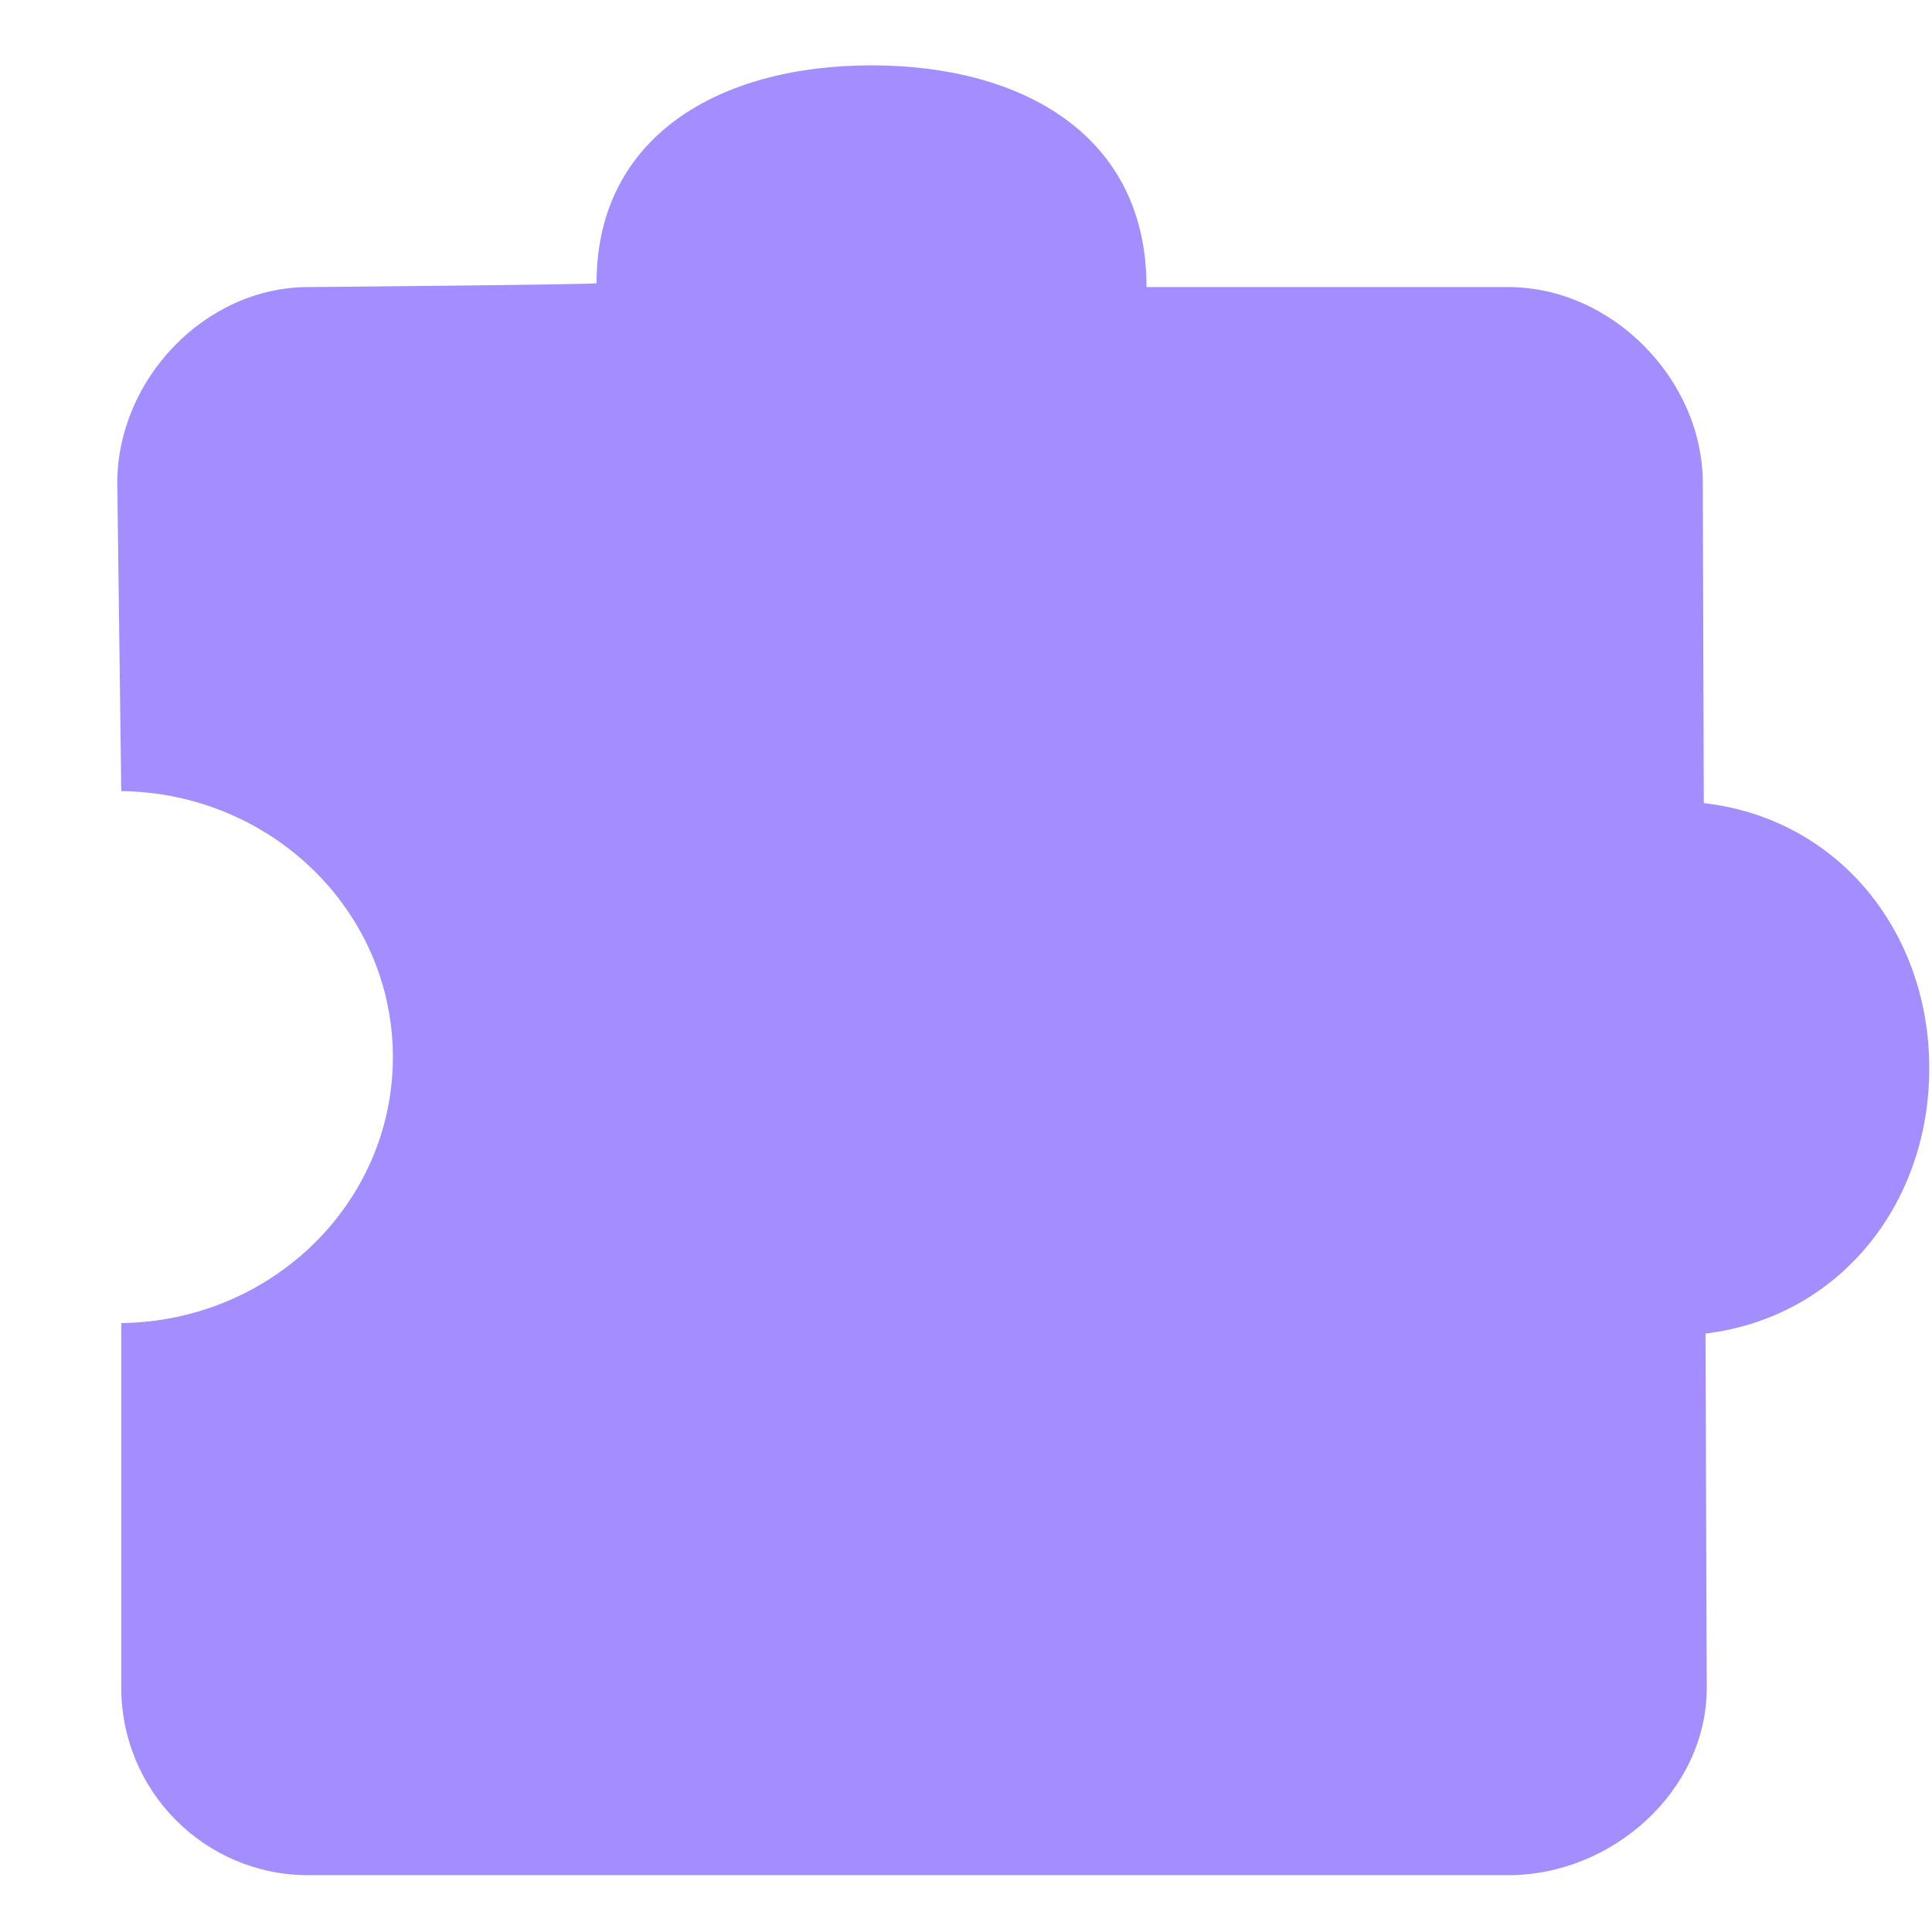
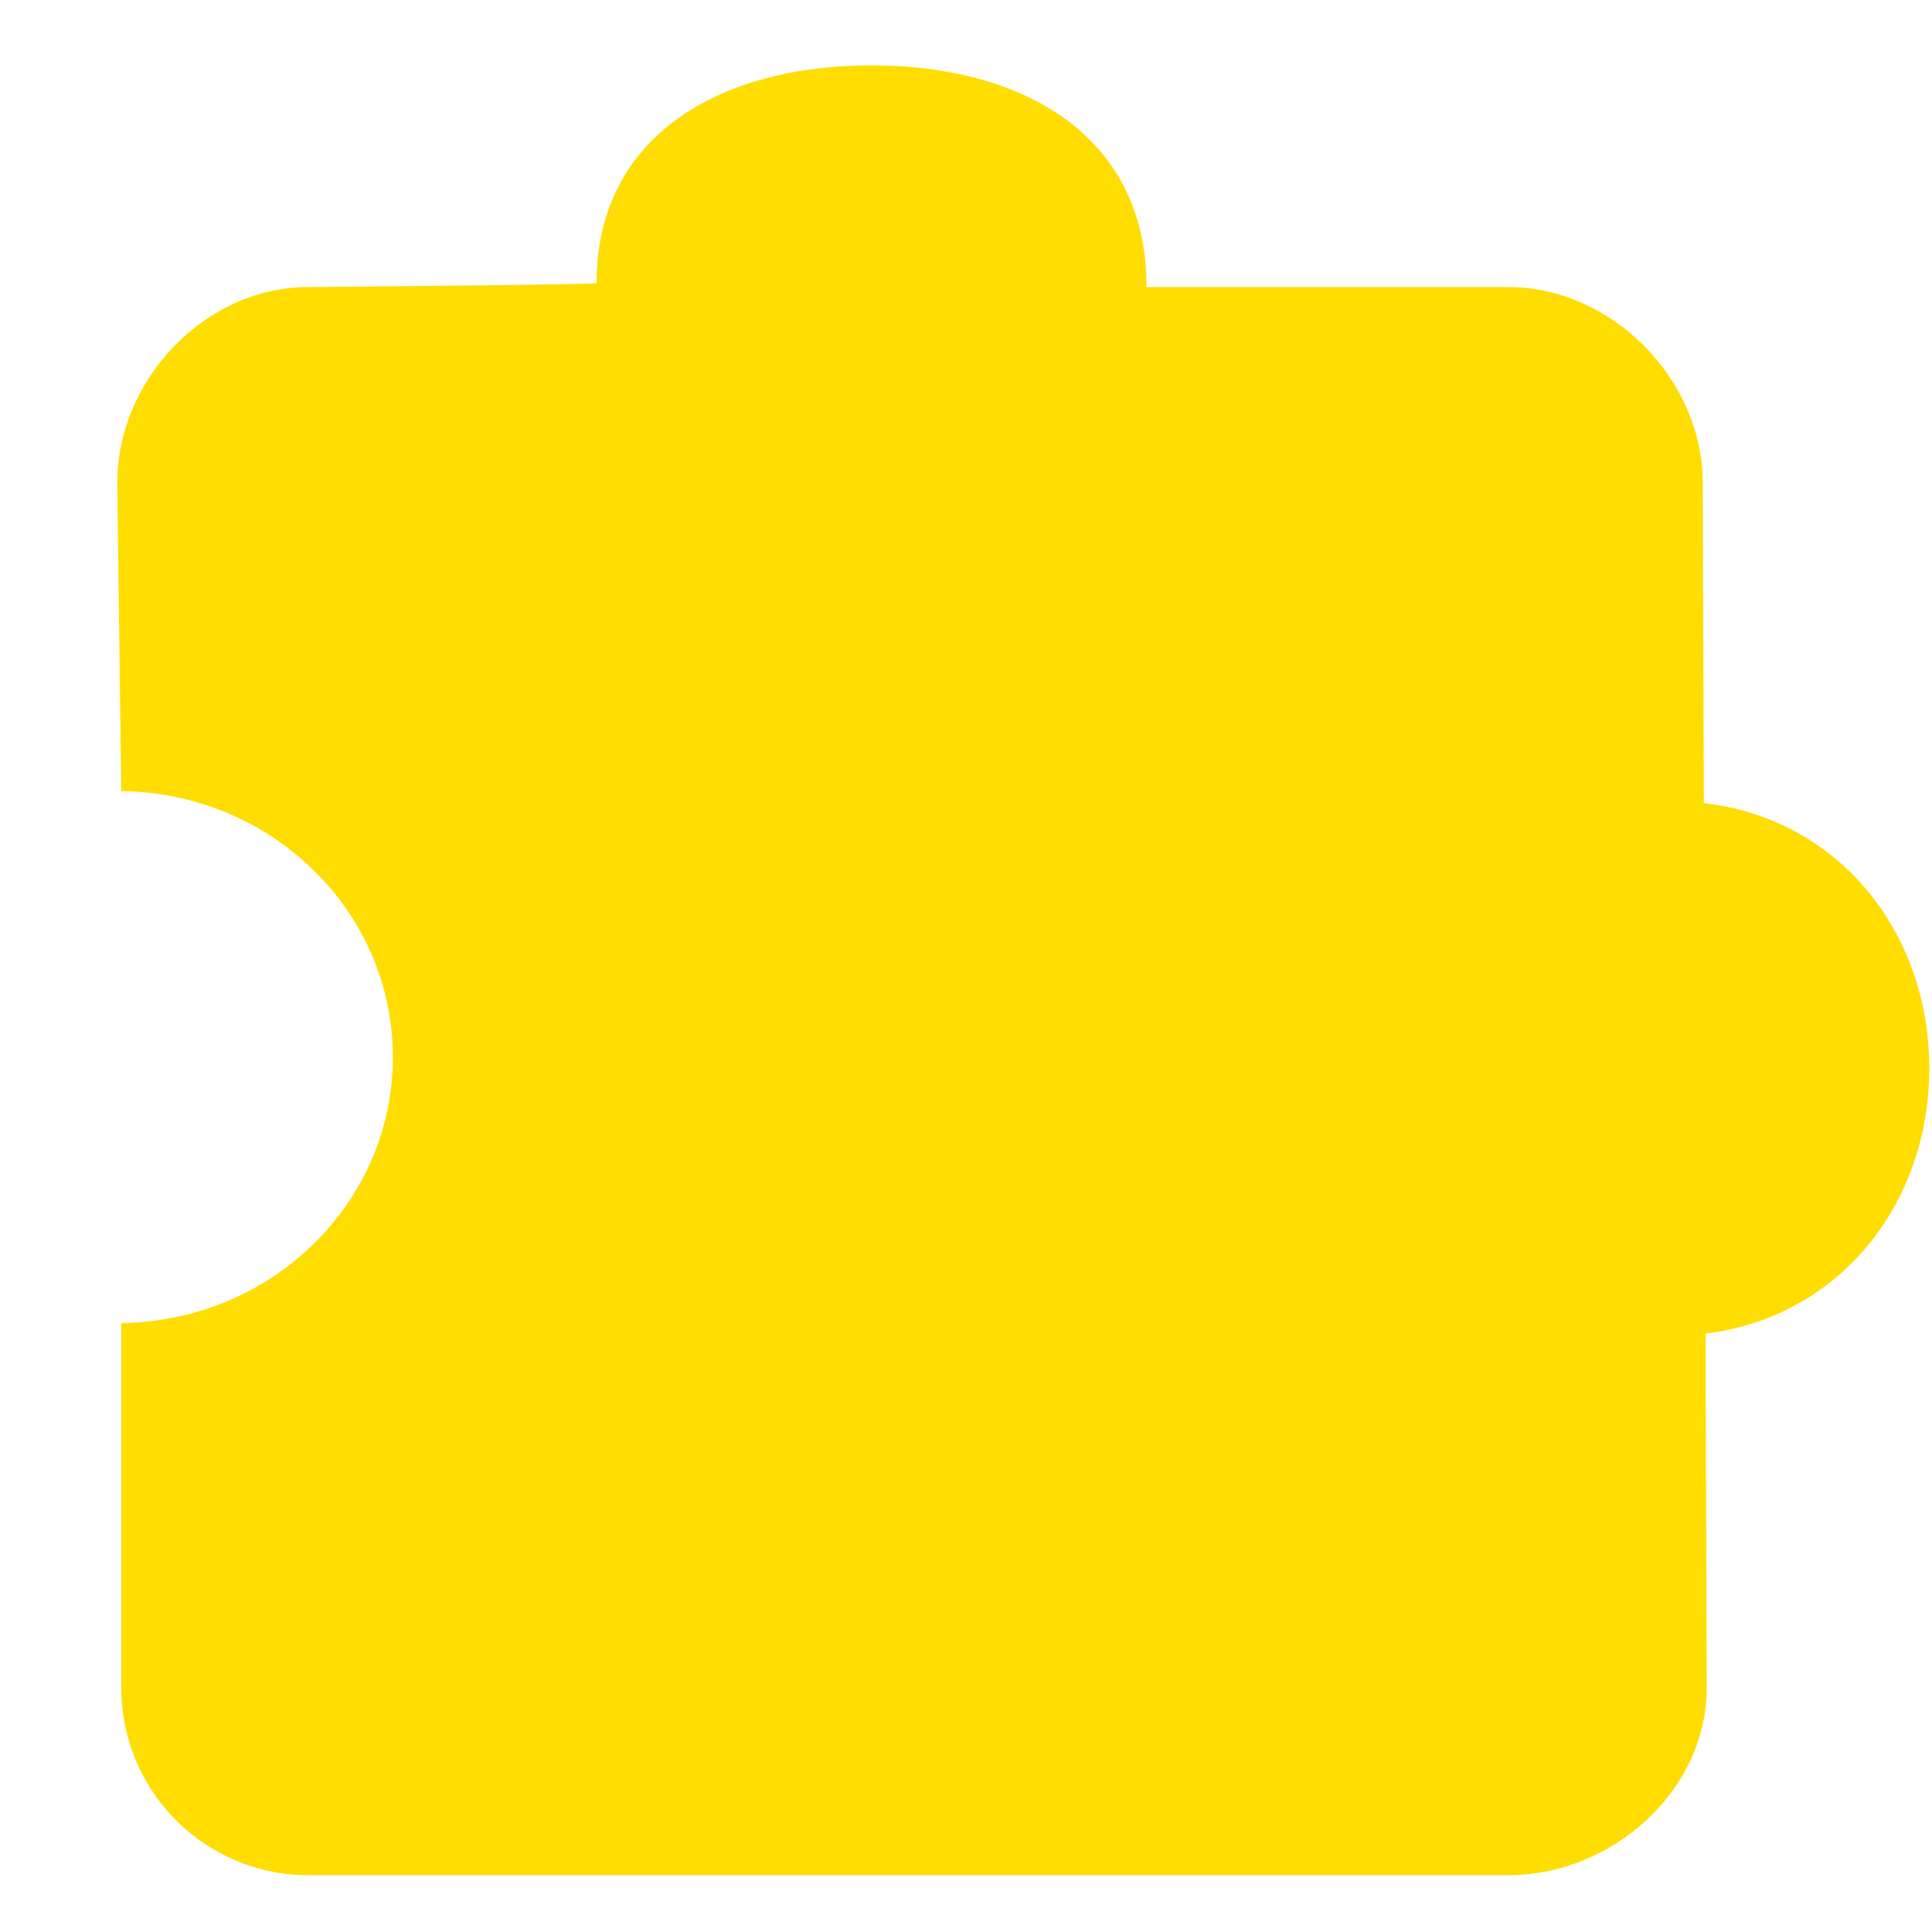
<svg xmlns="http://www.w3.org/2000/svg" width="800px" height="800px" viewBox="0 -0.5 17 17" version="1.1" class="si-glyph si-glyph-puzzle" fill="#000000">
  <g id="SVGRepo_bgCarrier" stroke-width="0" />
  <g id="SVGRepo_tracerCarrier" stroke-linecap="round" stroke-linejoin="round" />
  <g id="SVGRepo_iconCarrier">
    <defs> </defs>
    <g stroke="none" stroke-width="1" fill="none" fill-rule="evenodd">
-       <path d="M14.992,6.567 L14.983,3.75 C14.983,2.839 14.183,2.026 13.273,2.026 L10.088,2.026 C10.092,0.698 9.006,0.075 7.668,0.075 C6.331,0.075 5.249,0.698 5.249,1.992 C5.249,2.004 2.713,2.026 2.713,2.026 C1.805,2.026 1.032,2.839 1.032,3.75 L1.067,6.461 C2.389,6.477 3.457,7.517 3.457,8.802 C3.457,10.086 2.39,11.125 1.067,11.142 L1.067,14.35 C1.067,15.261 1.803,16 2.712,16 L13.273,16 C14.182,16 15.018,15.261 15.018,14.35 L15.007,11.234 C16.169,11.095 16.976,10.109 16.976,8.901 C16.976,7.686 16.163,6.699 14.992,6.567 Z" fill="#a48eff" class="si-glyph-fill"> </path>
+       <path d="M14.992,6.567 L14.983,3.75 C14.983,2.839 14.183,2.026 13.273,2.026 L10.088,2.026 C10.092,0.698 9.006,0.075 7.668,0.075 C6.331,0.075 5.249,0.698 5.249,1.992 C5.249,2.004 2.713,2.026 2.713,2.026 C1.805,2.026 1.032,2.839 1.032,3.75 L1.067,6.461 C2.389,6.477 3.457,7.517 3.457,8.802 C3.457,10.086 2.39,11.125 1.067,11.142 L1.067,14.35 C1.067,15.261 1.803,16 2.712,16 L13.273,16 C14.182,16 15.018,15.261 15.018,14.35 L15.007,11.234 C16.169,11.095 16.976,10.109 16.976,8.901 C16.976,7.686 16.163,6.699 14.992,6.567 Z" fill="#ffdd00" class="si-glyph-fill"> </path>
    </g>
  </g>
</svg>
